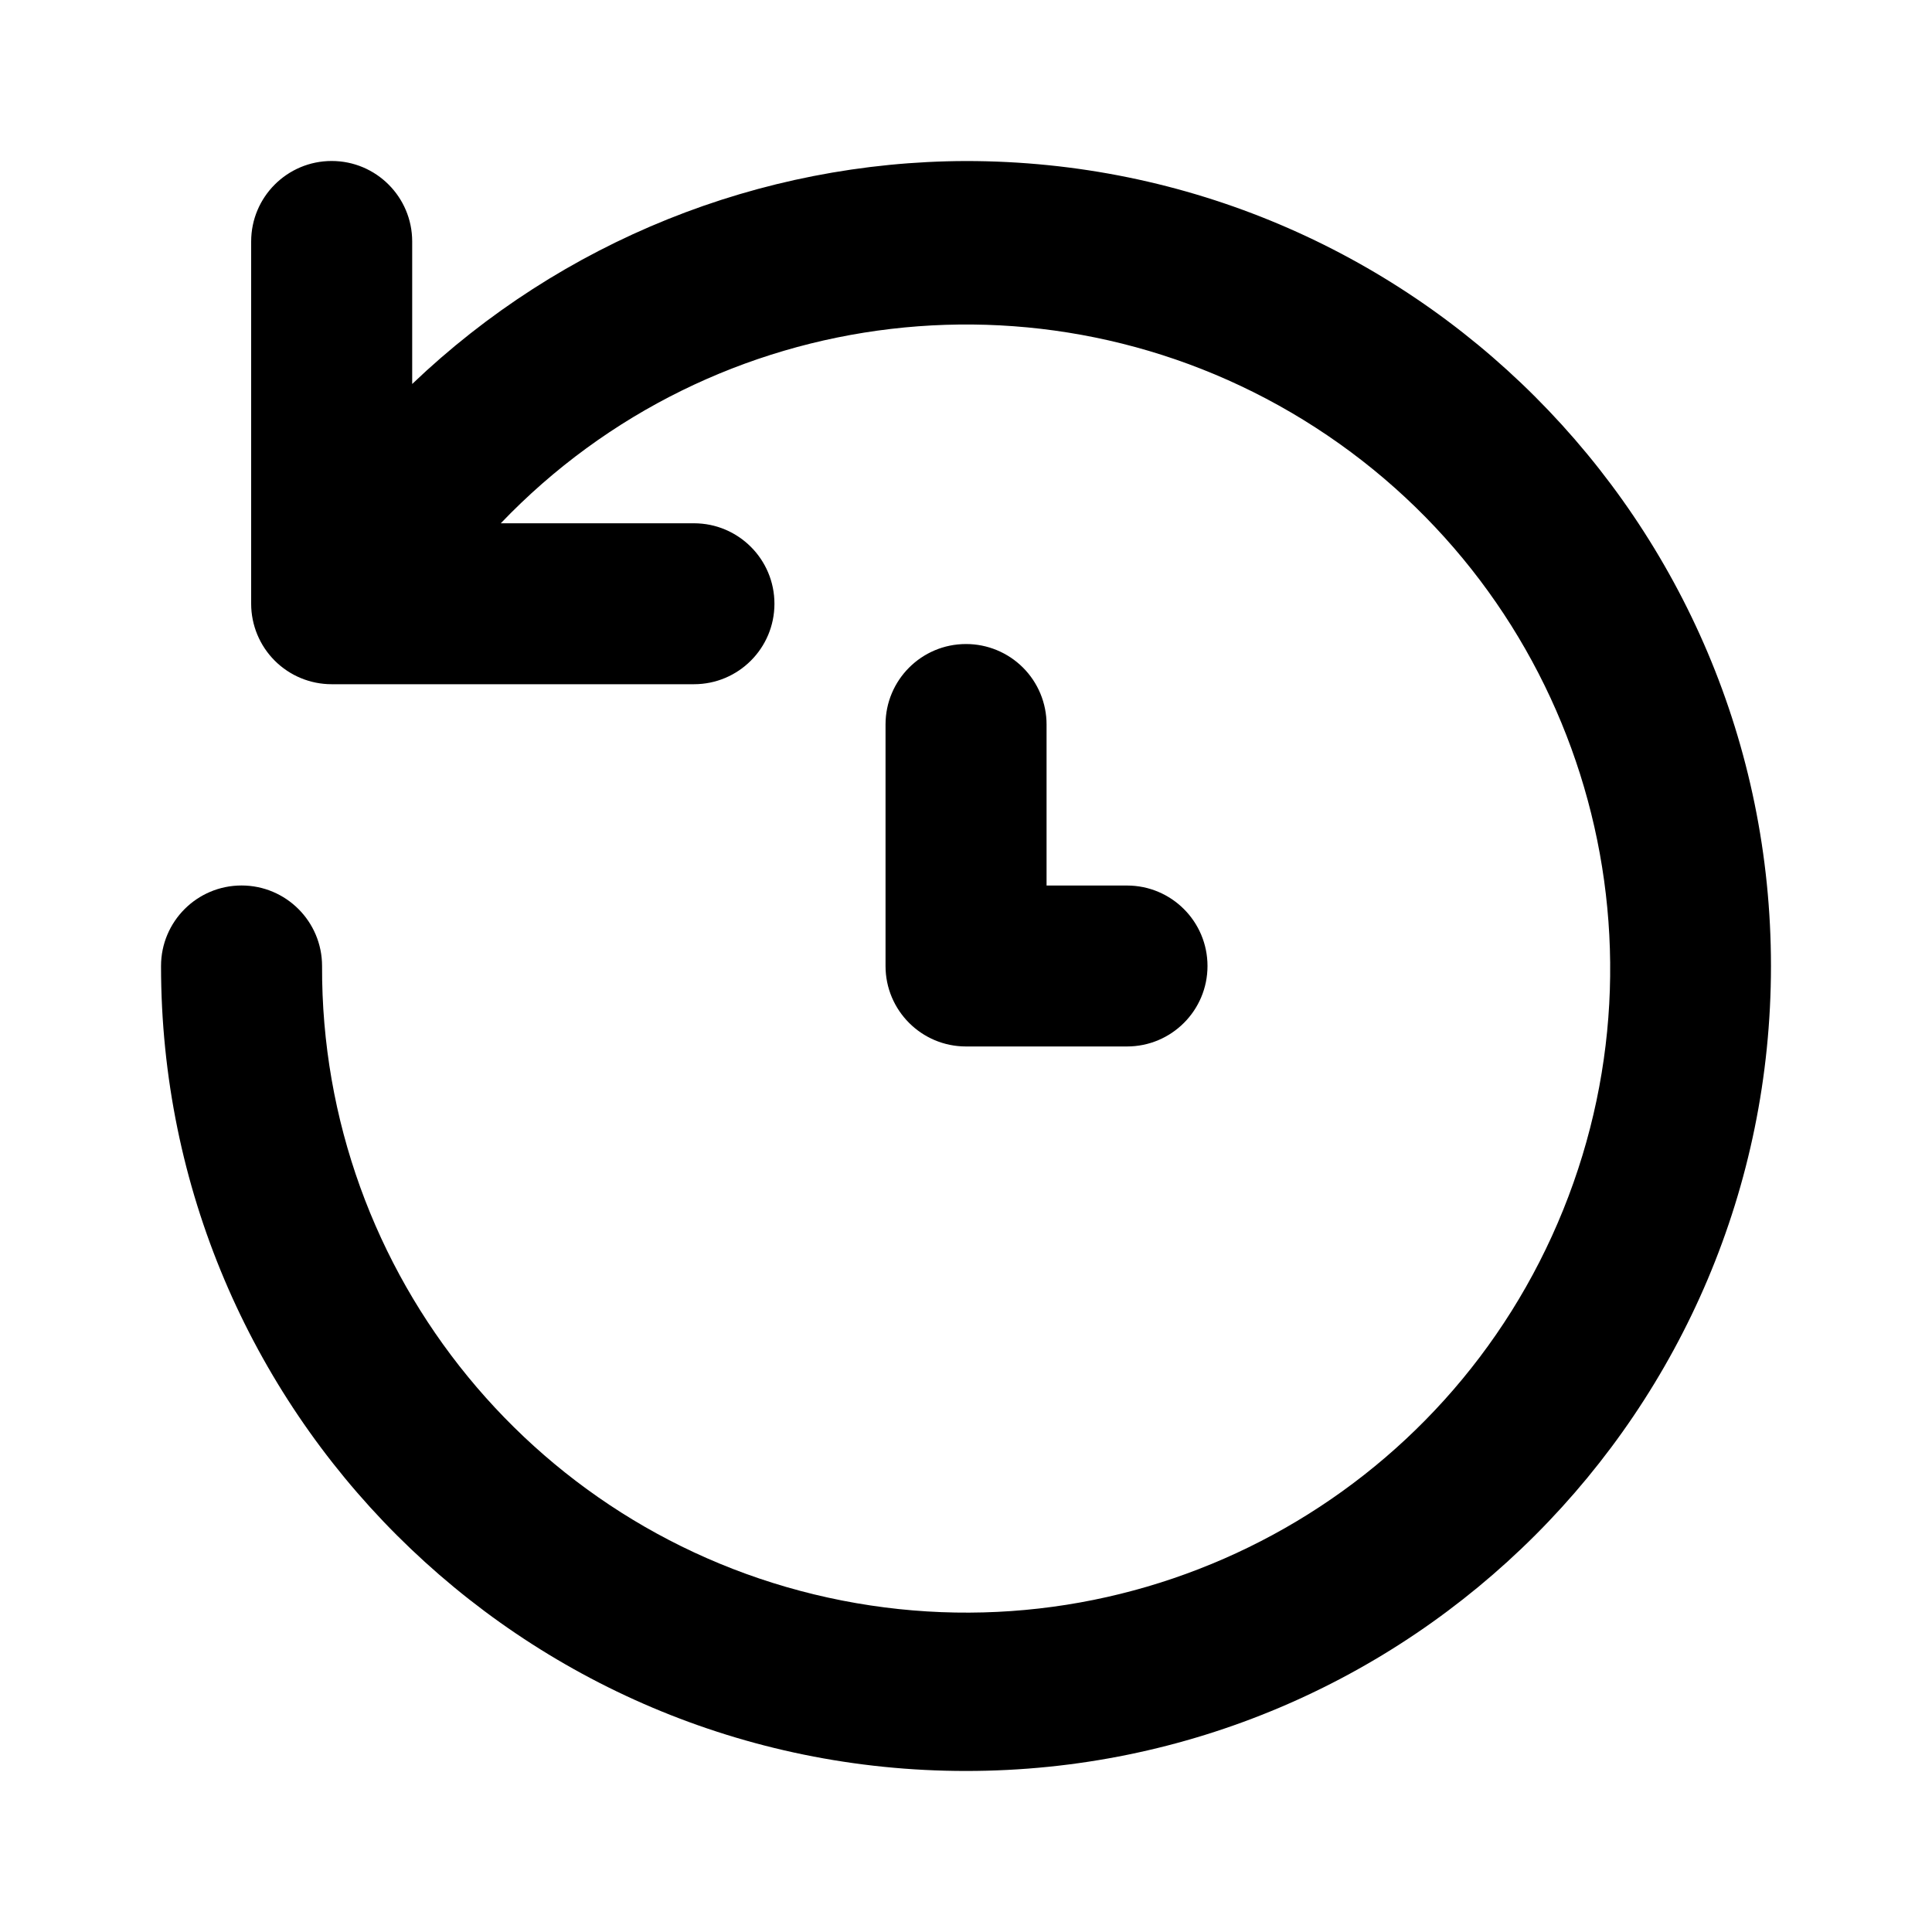
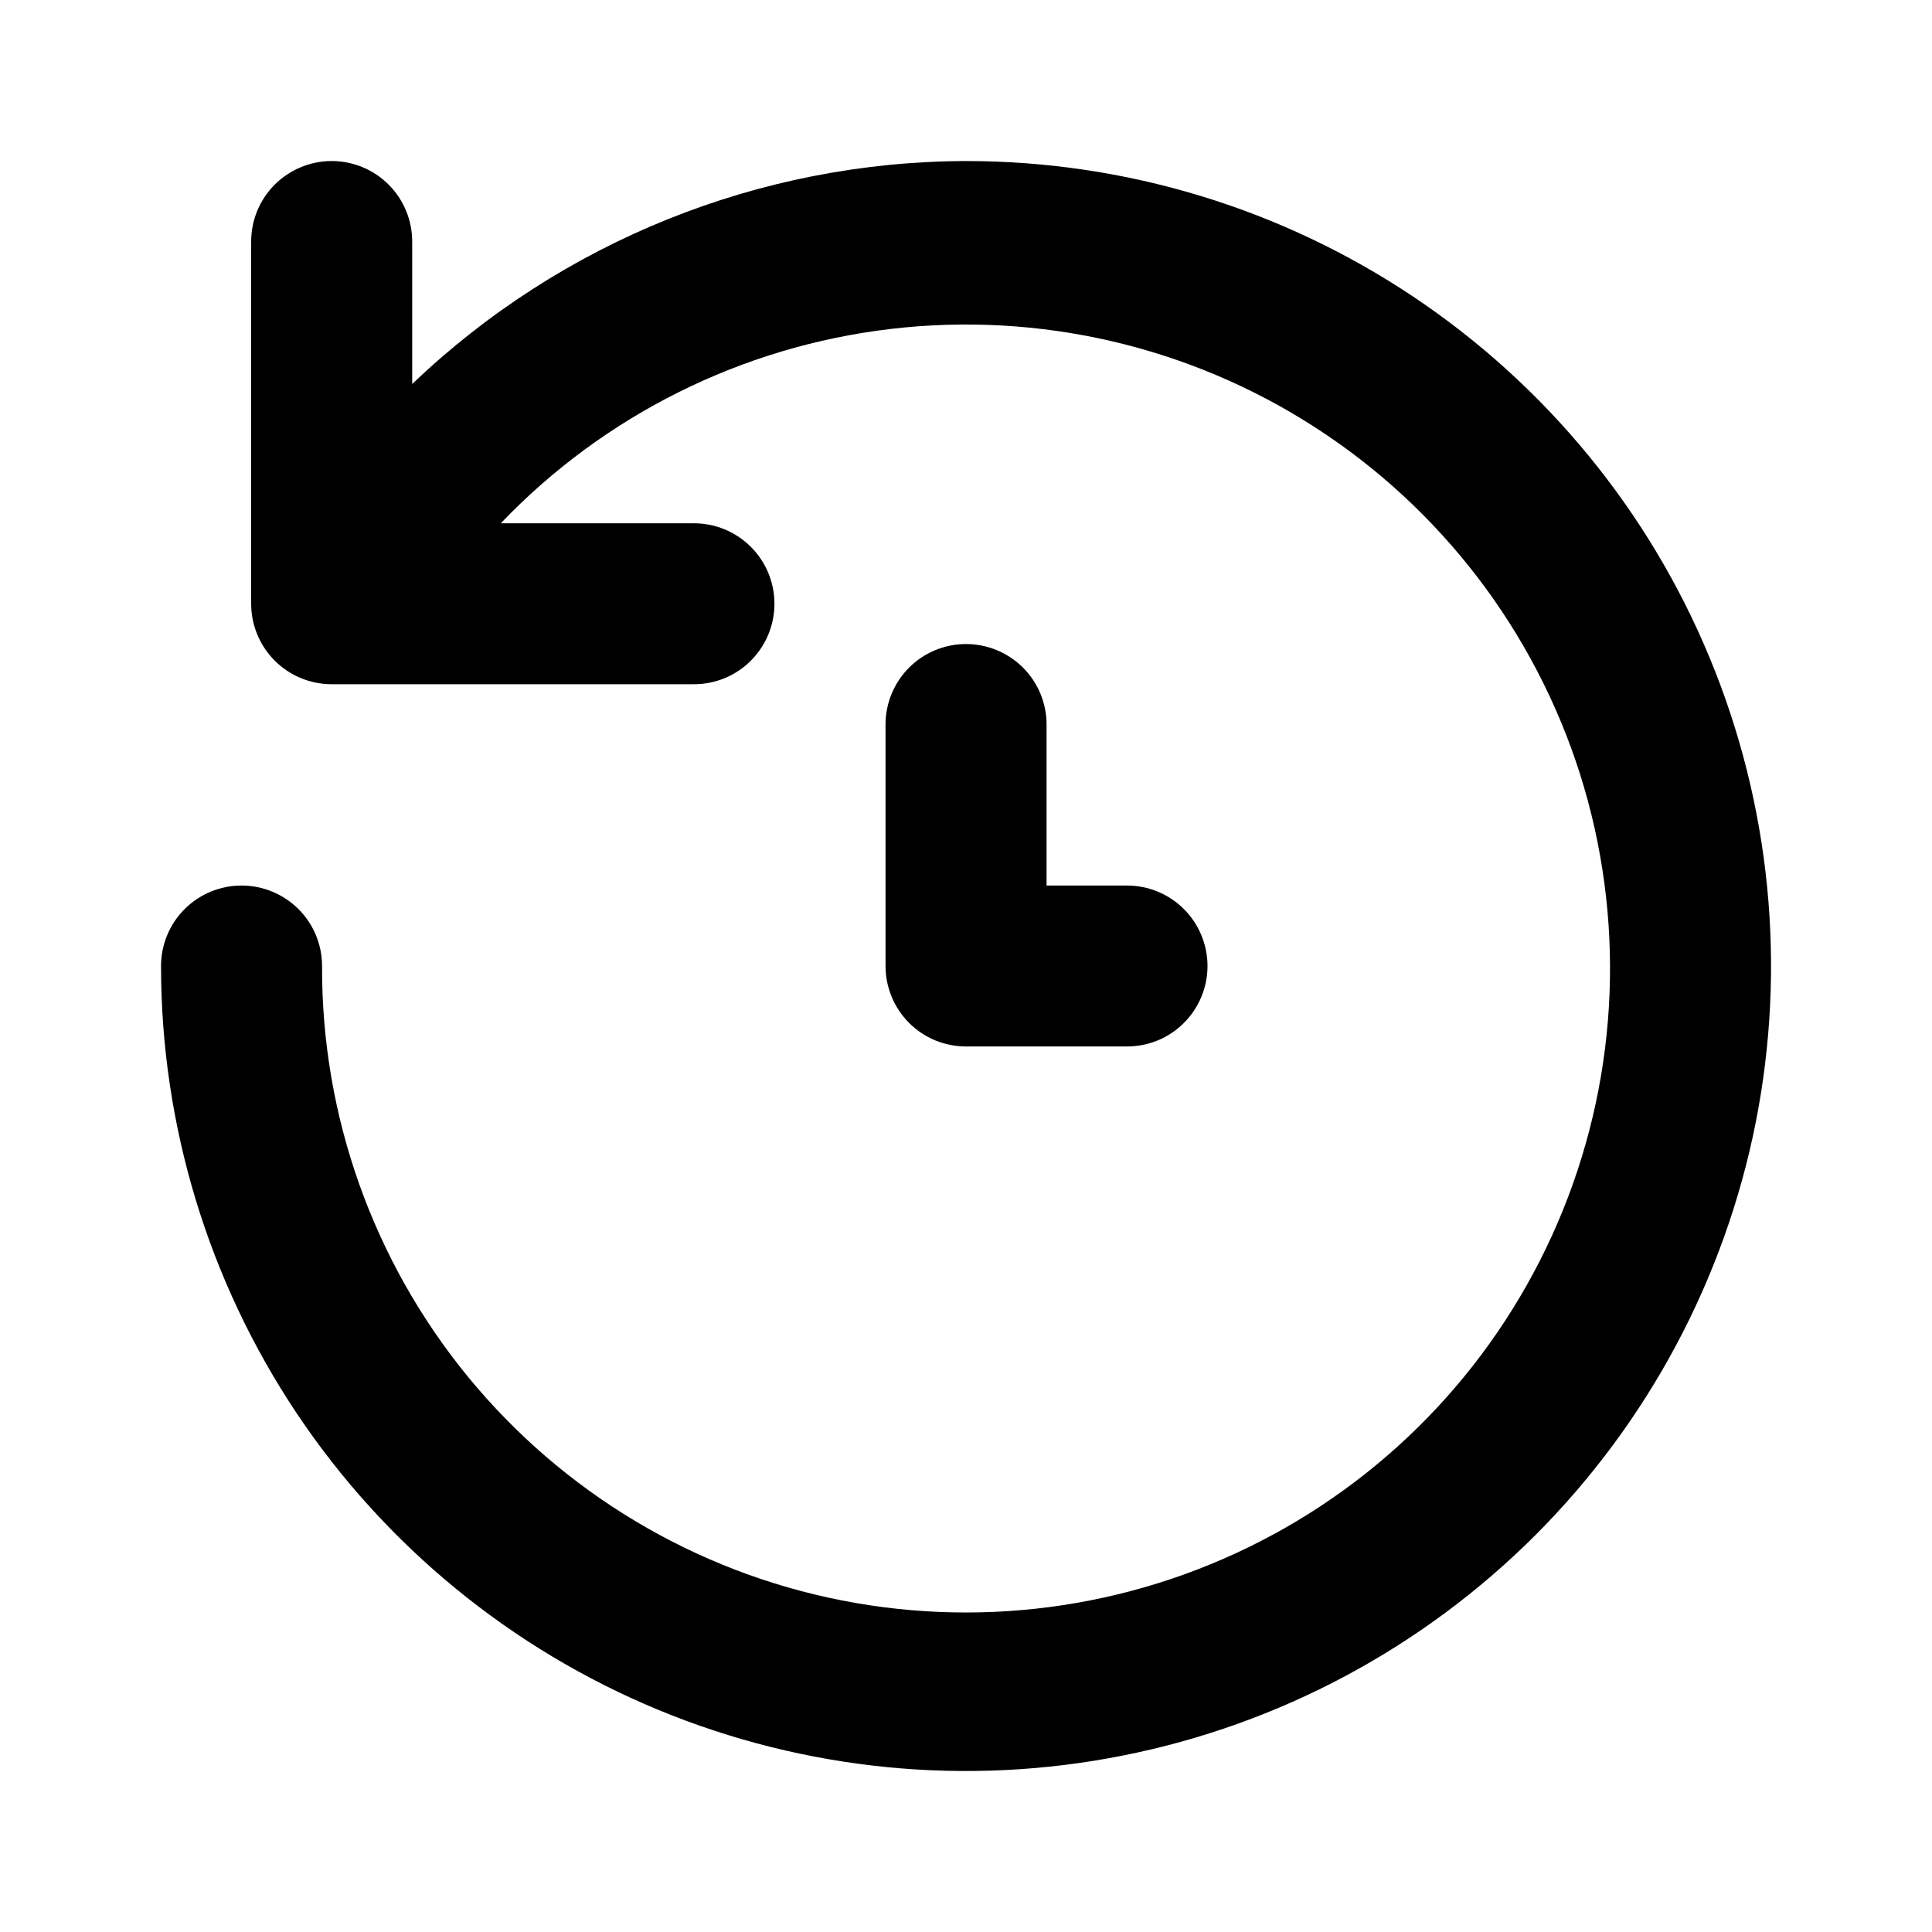
<svg xmlns="http://www.w3.org/2000/svg" width="20" height="20" viewBox="0 0 20 20" fill="none">
-   <path d="M10 1.667a8.333 8.333 0 0 0-5.733 2.308V2.5a.833.833 0 1 0-1.667 0v3.75a.833.833 0 0 0 .834.833h3.75a.833.833 0 0 0 0-1.666h-2A6.667 6.667 0 1 1 3.334 10a.833.833 0 1 0-1.667 0A8.333 8.333 0 1 0 10 1.667Zm0 5a.833.833 0 0 0-.833.833V10a.833.833 0 0 0 .833.833h1.667a.833.833 0 1 0 0-1.666h-.833V7.5A.833.833 0 0 0 10 6.667Z" fill="currentColor" />
+   <path d="M10 1.667C7.864 1.673 5.812 2.499 4.267 3.975V2.5C4.267 2.279 4.179 2.067 4.023 1.911C3.867 1.755 3.655 1.667 3.434 1.667C3.213 1.667 3.001 1.755 2.844 1.911C2.688 2.067 2.6 2.279 2.6 2.5V6.25C2.6 6.471 2.688 6.683 2.844 6.839C3.001 6.996 3.213 7.083 3.434 7.083H7.184C7.405 7.083 7.617 6.996 7.773 6.839C7.929 6.683 8.017 6.471 8.017 6.25C8.017 6.029 7.929 5.817 7.773 5.661C7.617 5.505 7.405 5.417 7.184 5.417H5.184C6.255 4.297 7.683 3.586 9.222 3.405C10.762 3.224 12.316 3.585 13.617 4.426C14.919 5.267 15.887 6.535 16.356 8.012C16.824 9.49 16.762 11.084 16.182 12.521C15.602 13.958 14.54 15.149 13.177 15.887C11.815 16.625 10.237 16.866 8.717 16.568C7.196 16.27 5.827 15.45 4.844 14.252C3.862 13.053 3.328 11.55 3.334 10C3.334 9.779 3.246 9.567 3.09 9.411C2.933 9.255 2.721 9.167 2.5 9.167C2.279 9.167 2.067 9.255 1.911 9.411C1.755 9.567 1.667 9.779 1.667 10C1.667 11.648 2.156 13.259 3.071 14.63C3.987 16 5.289 17.068 6.811 17.699C8.334 18.33 10.01 18.495 11.626 18.173C13.243 17.852 14.727 17.058 15.893 15.893C17.058 14.727 17.852 13.242 18.174 11.626C18.495 10.009 18.33 8.334 17.699 6.811C17.069 5.288 16 3.987 14.63 3.071C13.26 2.155 11.649 1.667 10 1.667ZM10 6.667C9.779 6.667 9.567 6.755 9.411 6.911C9.255 7.067 9.167 7.279 9.167 7.5V10C9.167 10.221 9.255 10.433 9.411 10.589C9.567 10.746 9.779 10.833 10 10.833H11.667C11.888 10.833 12.1 10.746 12.256 10.589C12.412 10.433 12.5 10.221 12.5 10C12.5 9.779 12.412 9.567 12.256 9.411C12.1 9.255 11.888 9.167 11.667 9.167H10.834V7.5C10.834 7.279 10.746 7.067 10.59 6.911C10.433 6.755 10.221 6.667 10 6.667Z" fill="currentColor" />
</svg>
